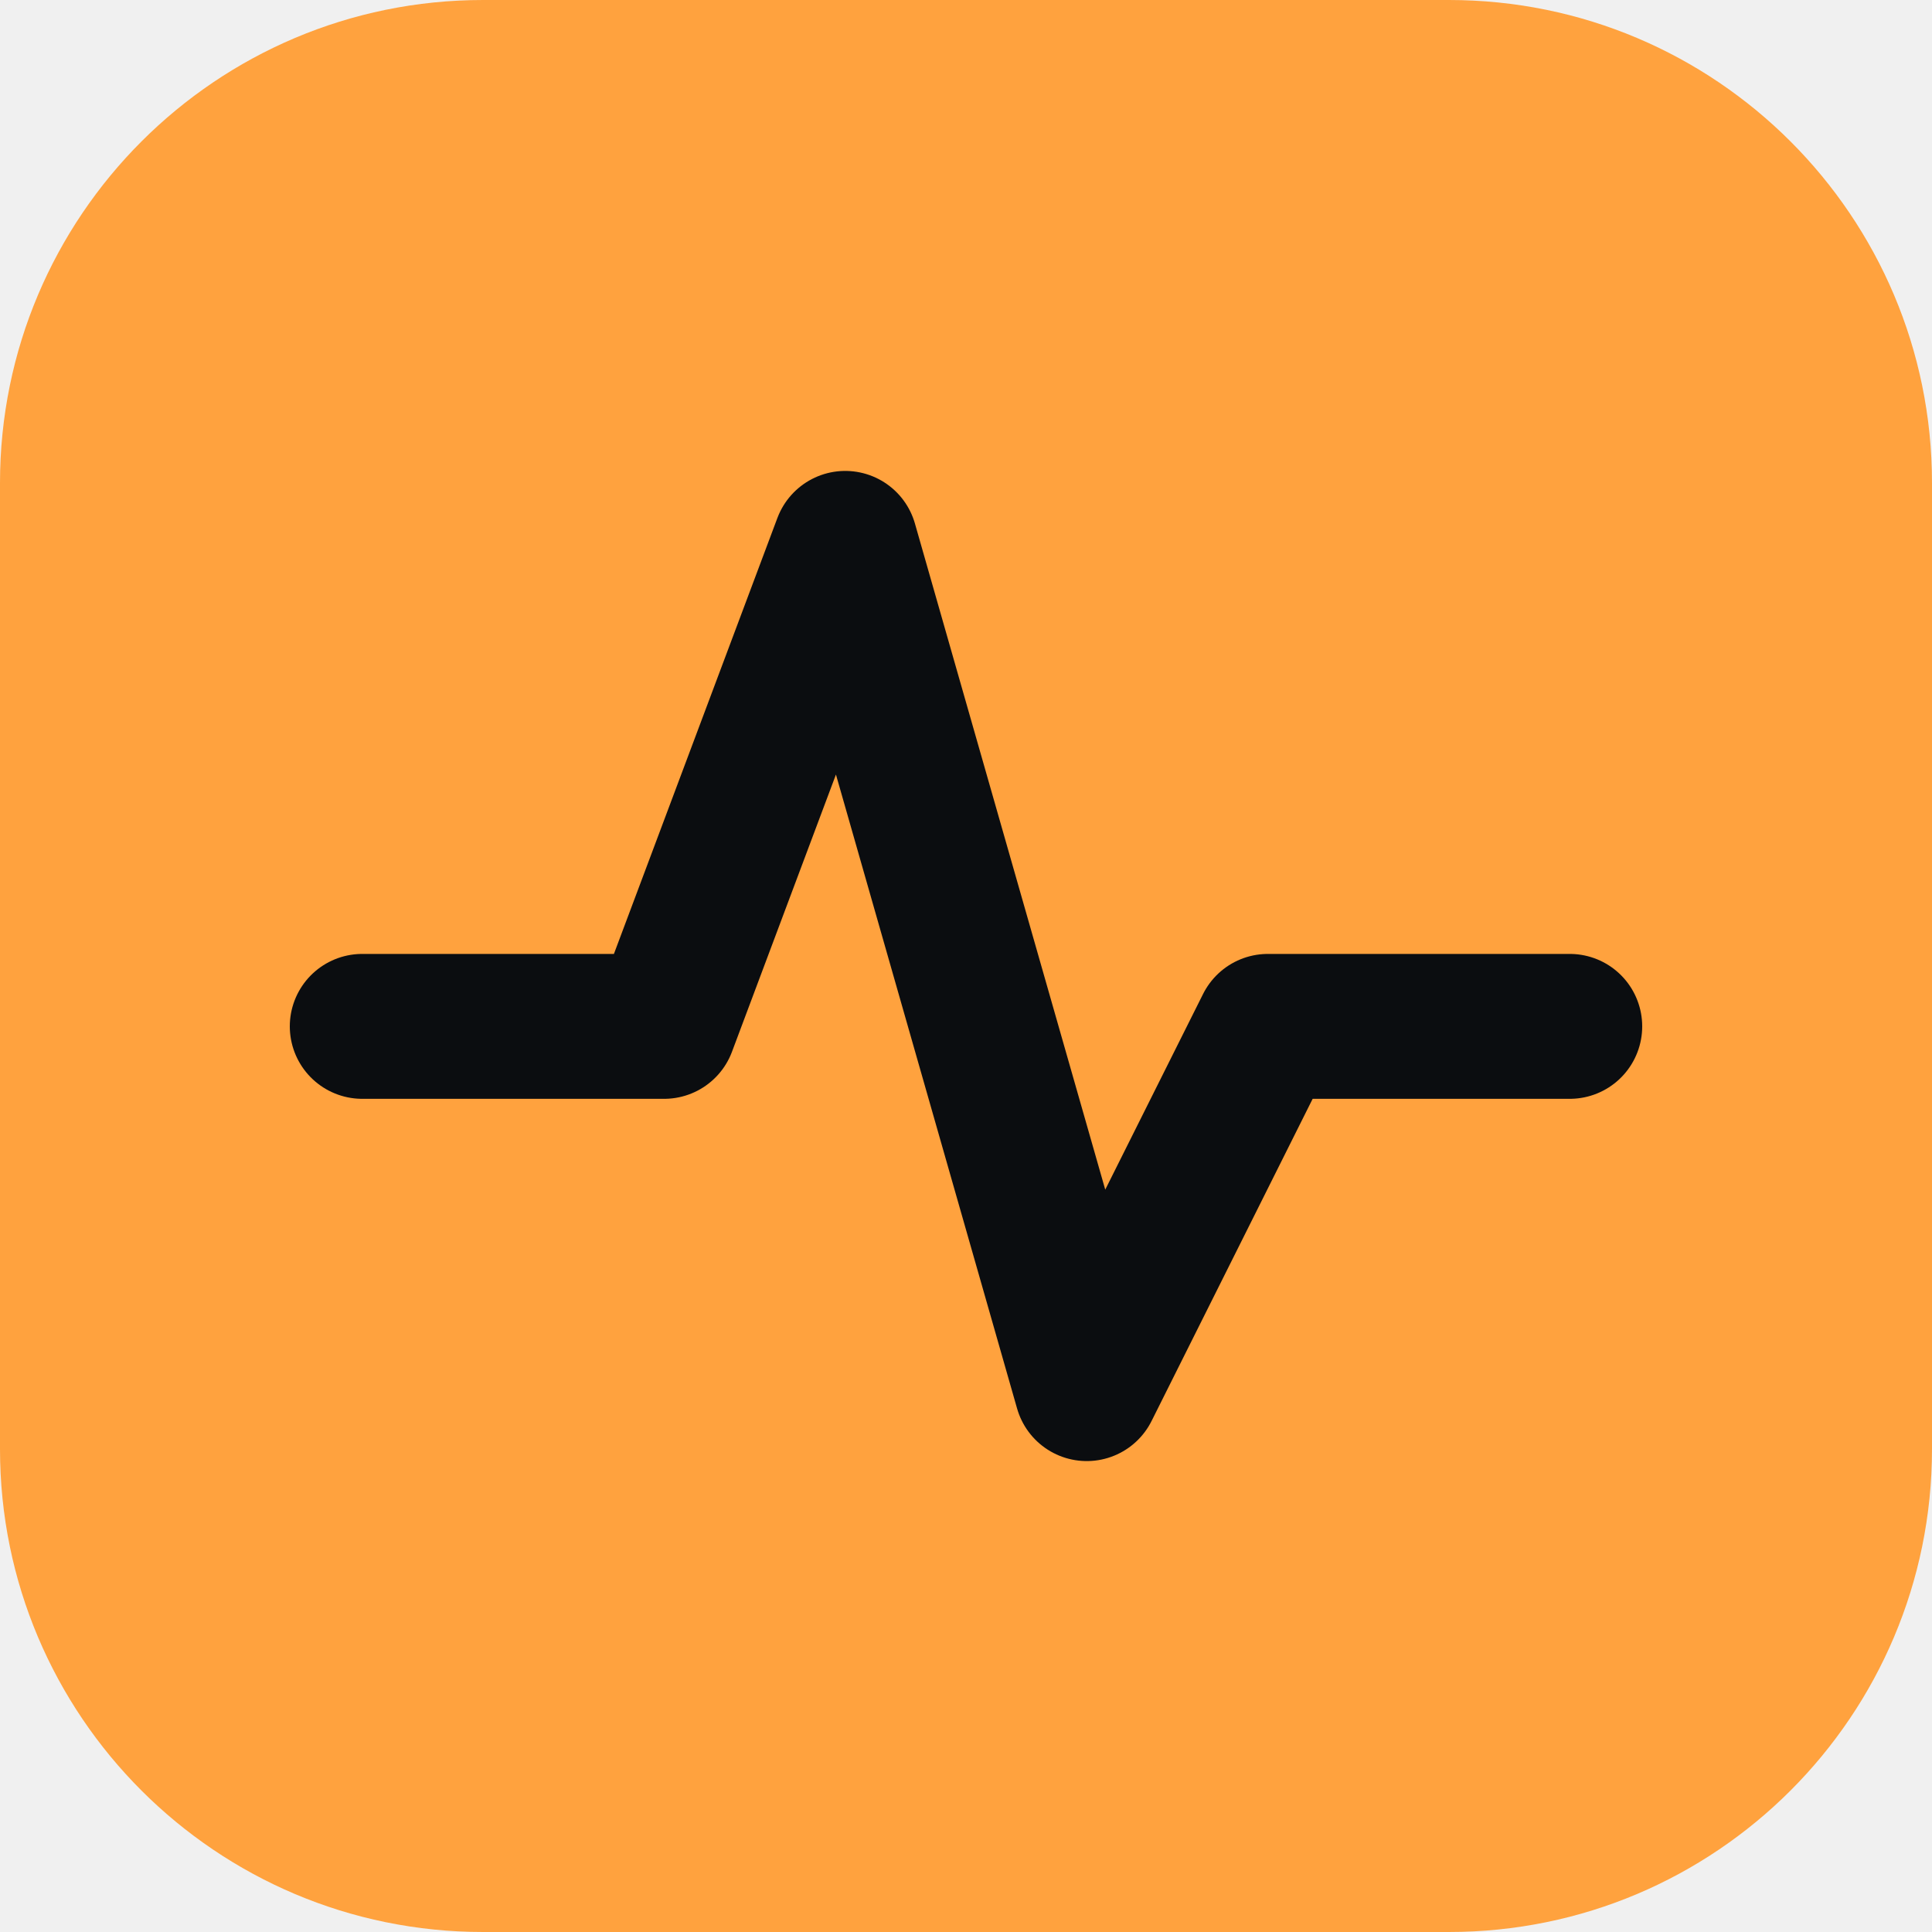
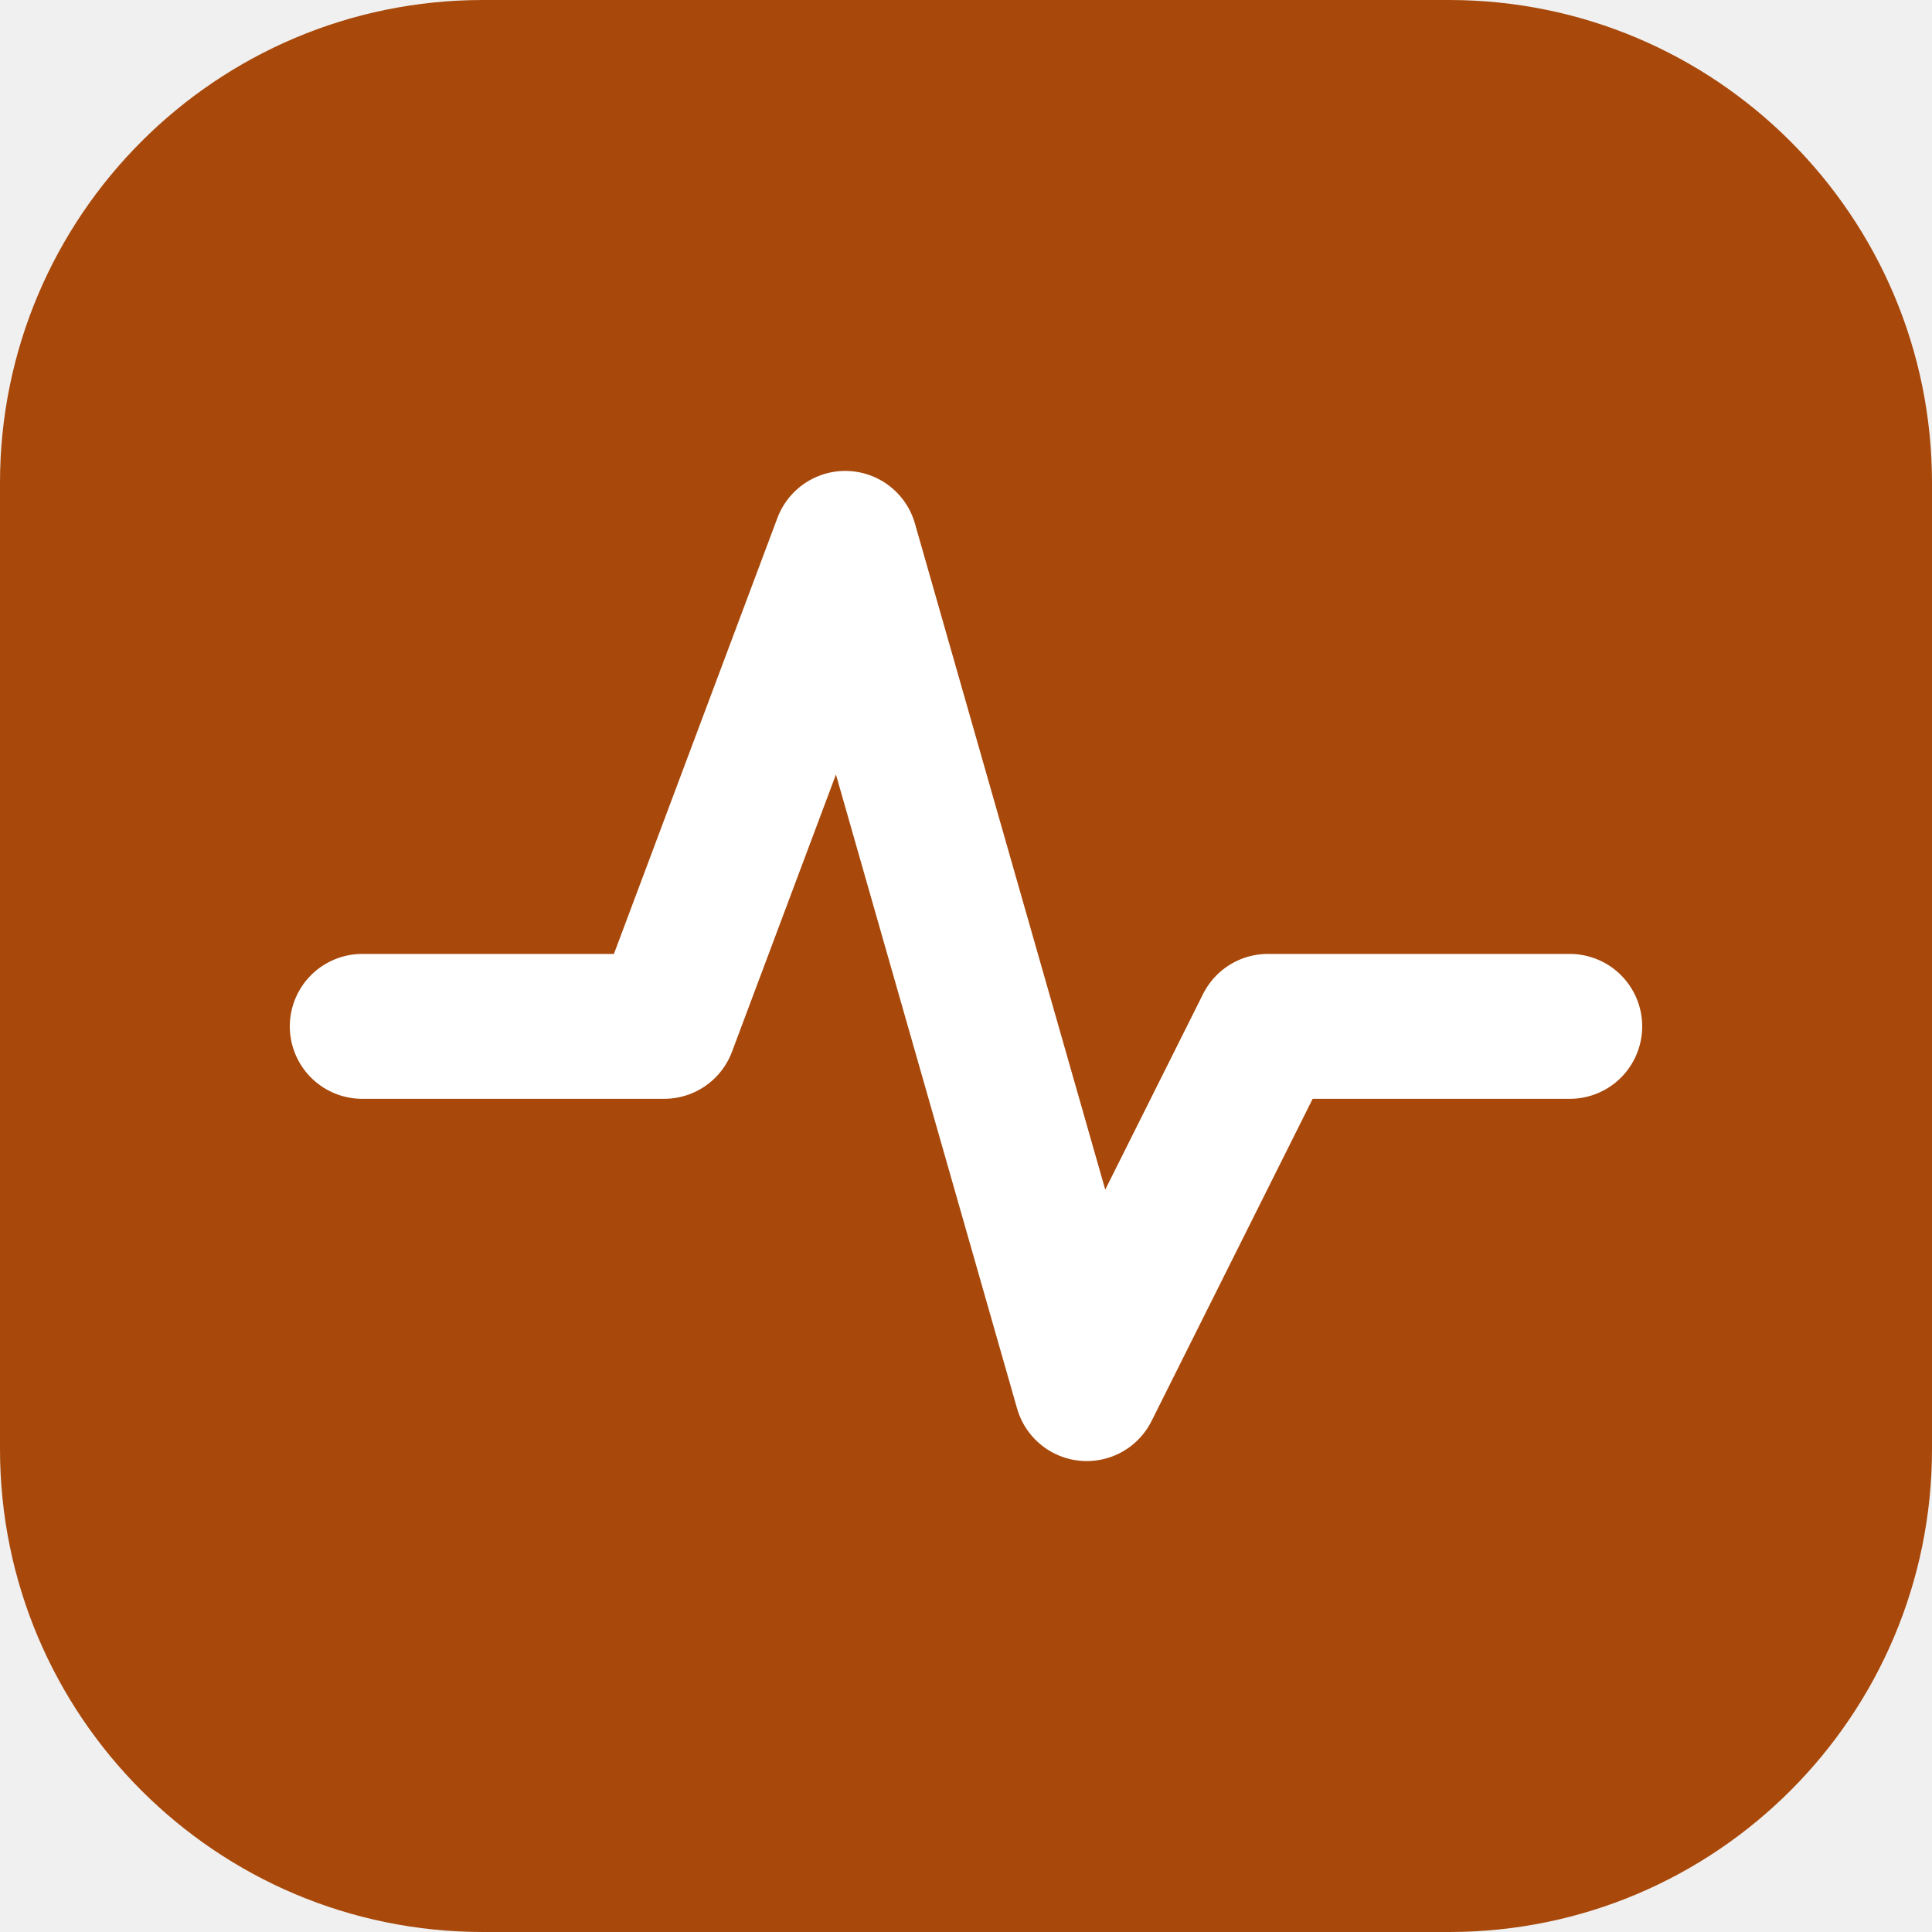
<svg xmlns="http://www.w3.org/2000/svg" viewBox="0 0 32 32">
-   <rect width="32" height="32" rx="8" fill="#ffa23e" />
-   <path d="M6 17h5l3-8 4 14 3-6h5" fill="none" stroke="#0b0d10" stroke-width="2.4" stroke-linecap="round" stroke-linejoin="round" />
+   <rect width="32" height="32" rx="8" fill="#a8480a" />
+   <path d="M6 17h5l3-8 4 14 3-6h5" fill="none" stroke="#ffffff" stroke-width="2.4" stroke-linecap="round" stroke-linejoin="round" />
</svg>
